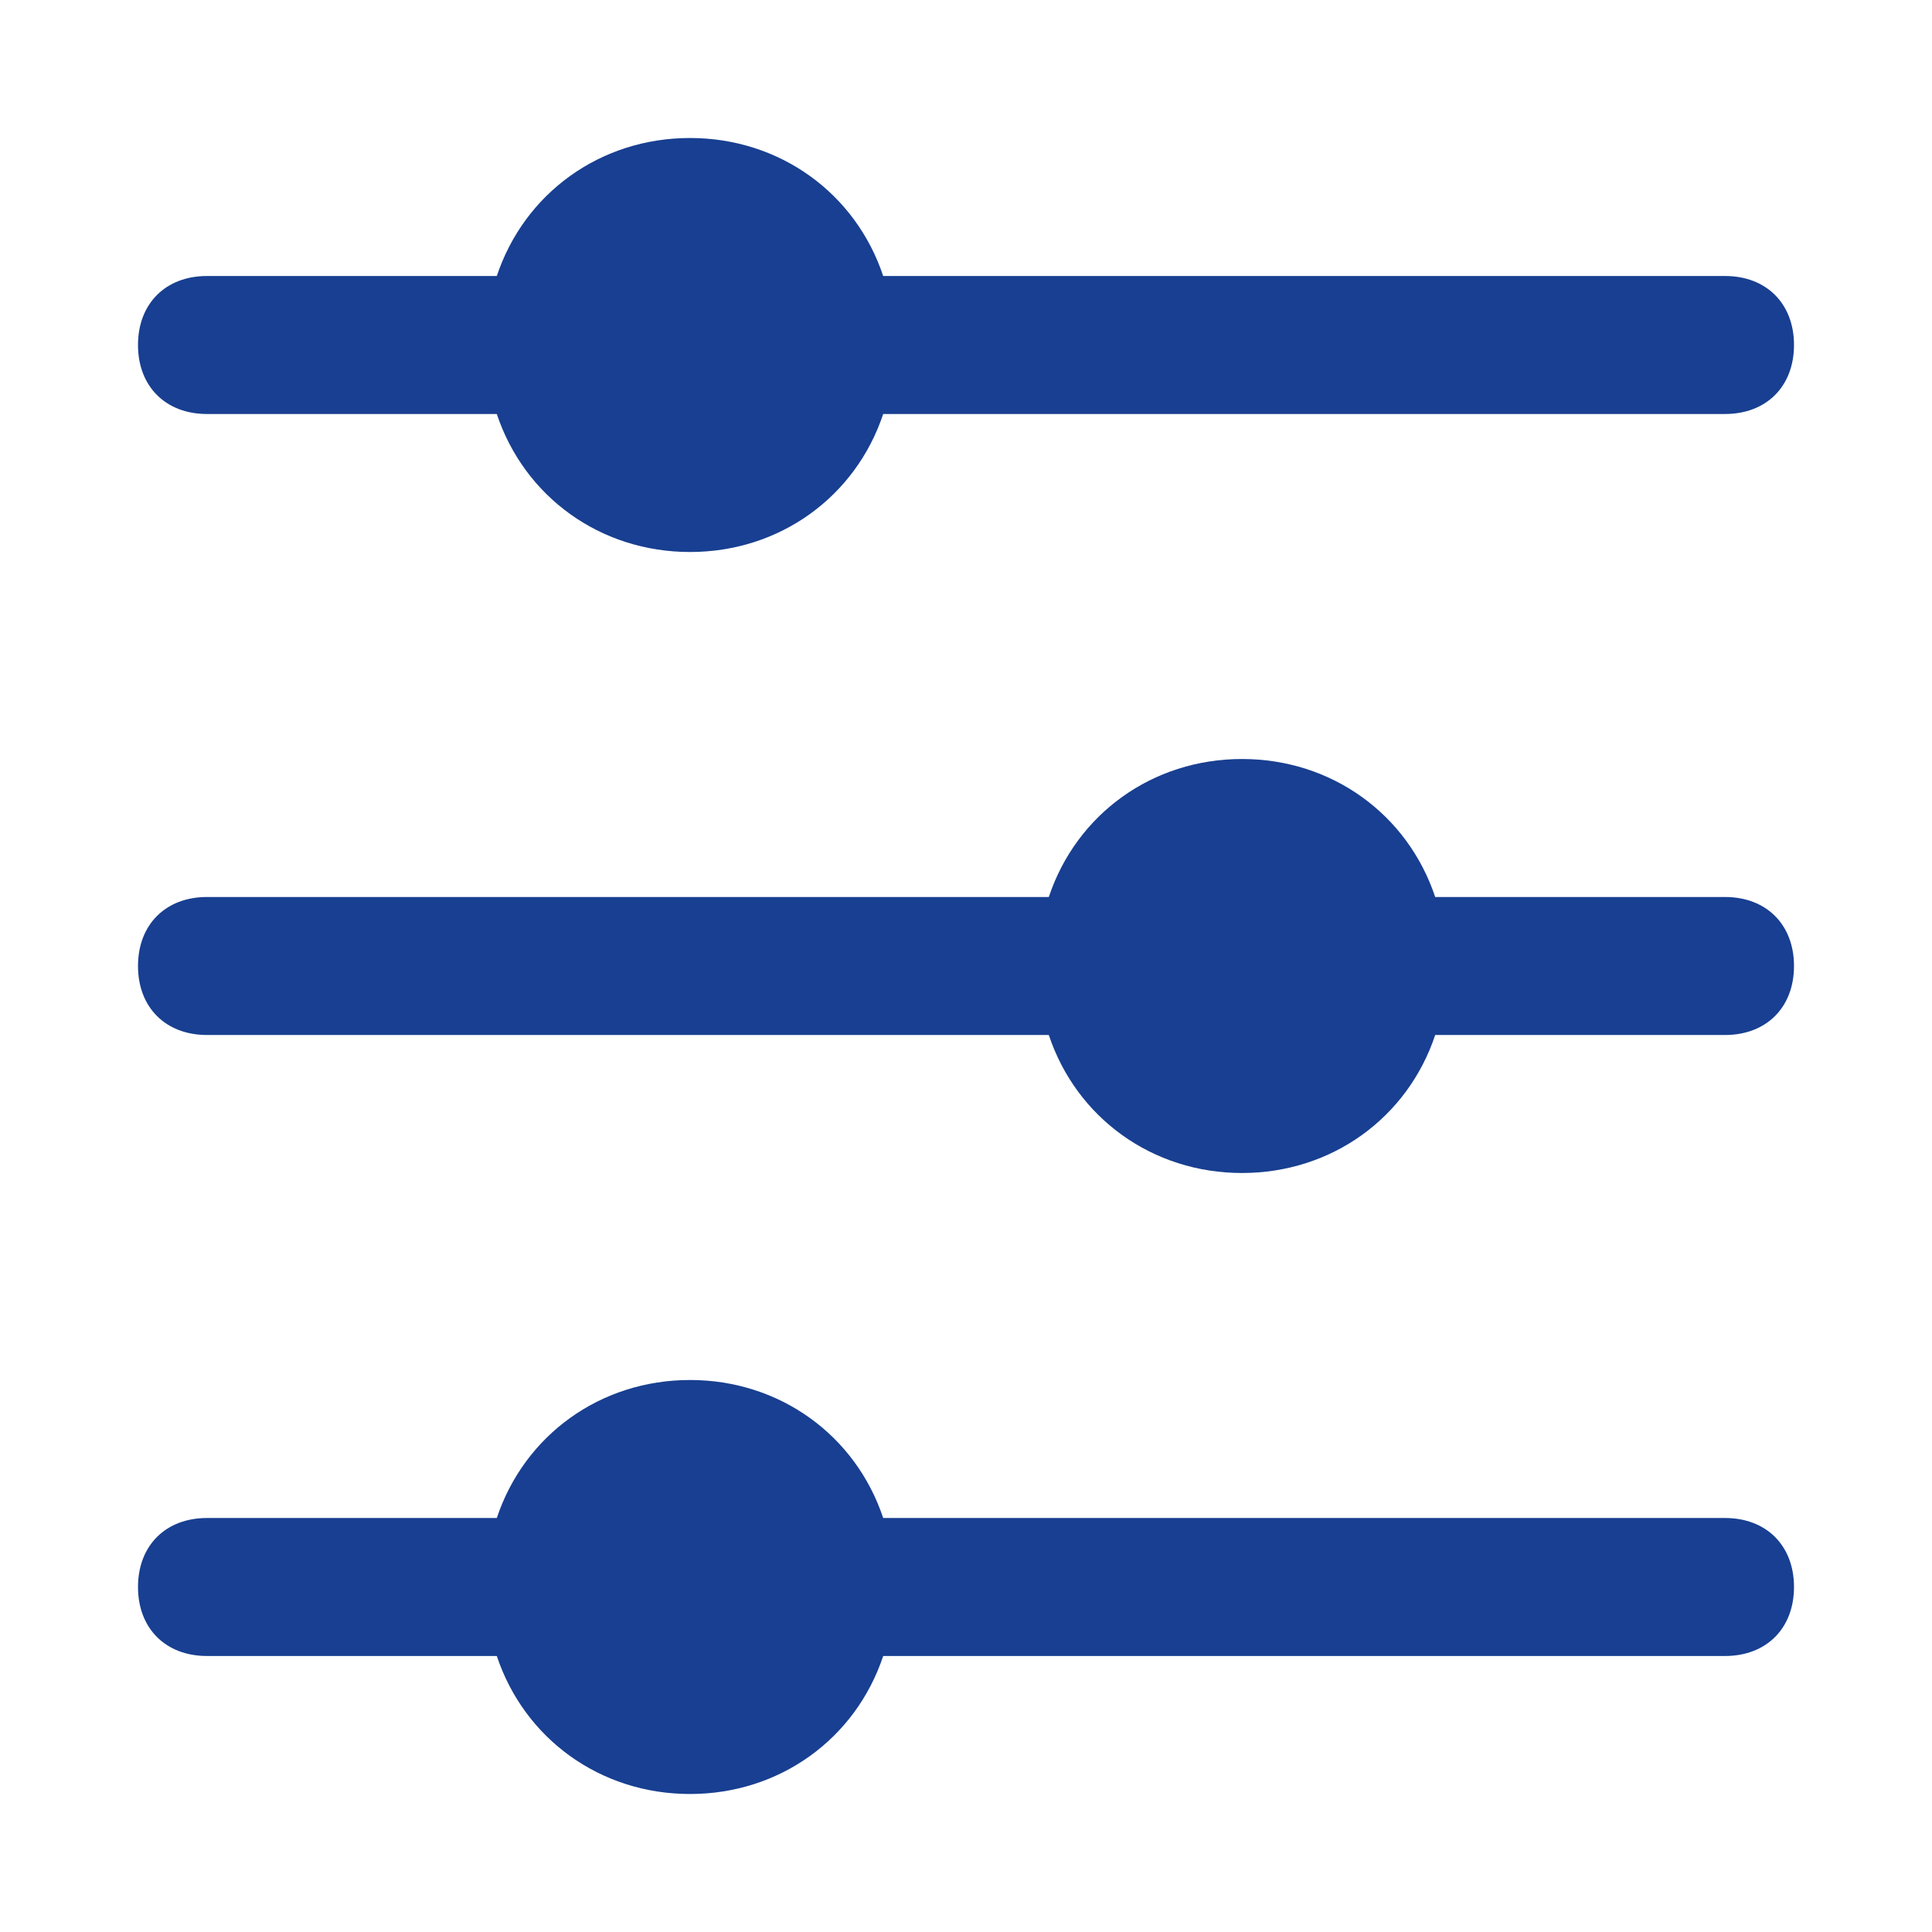
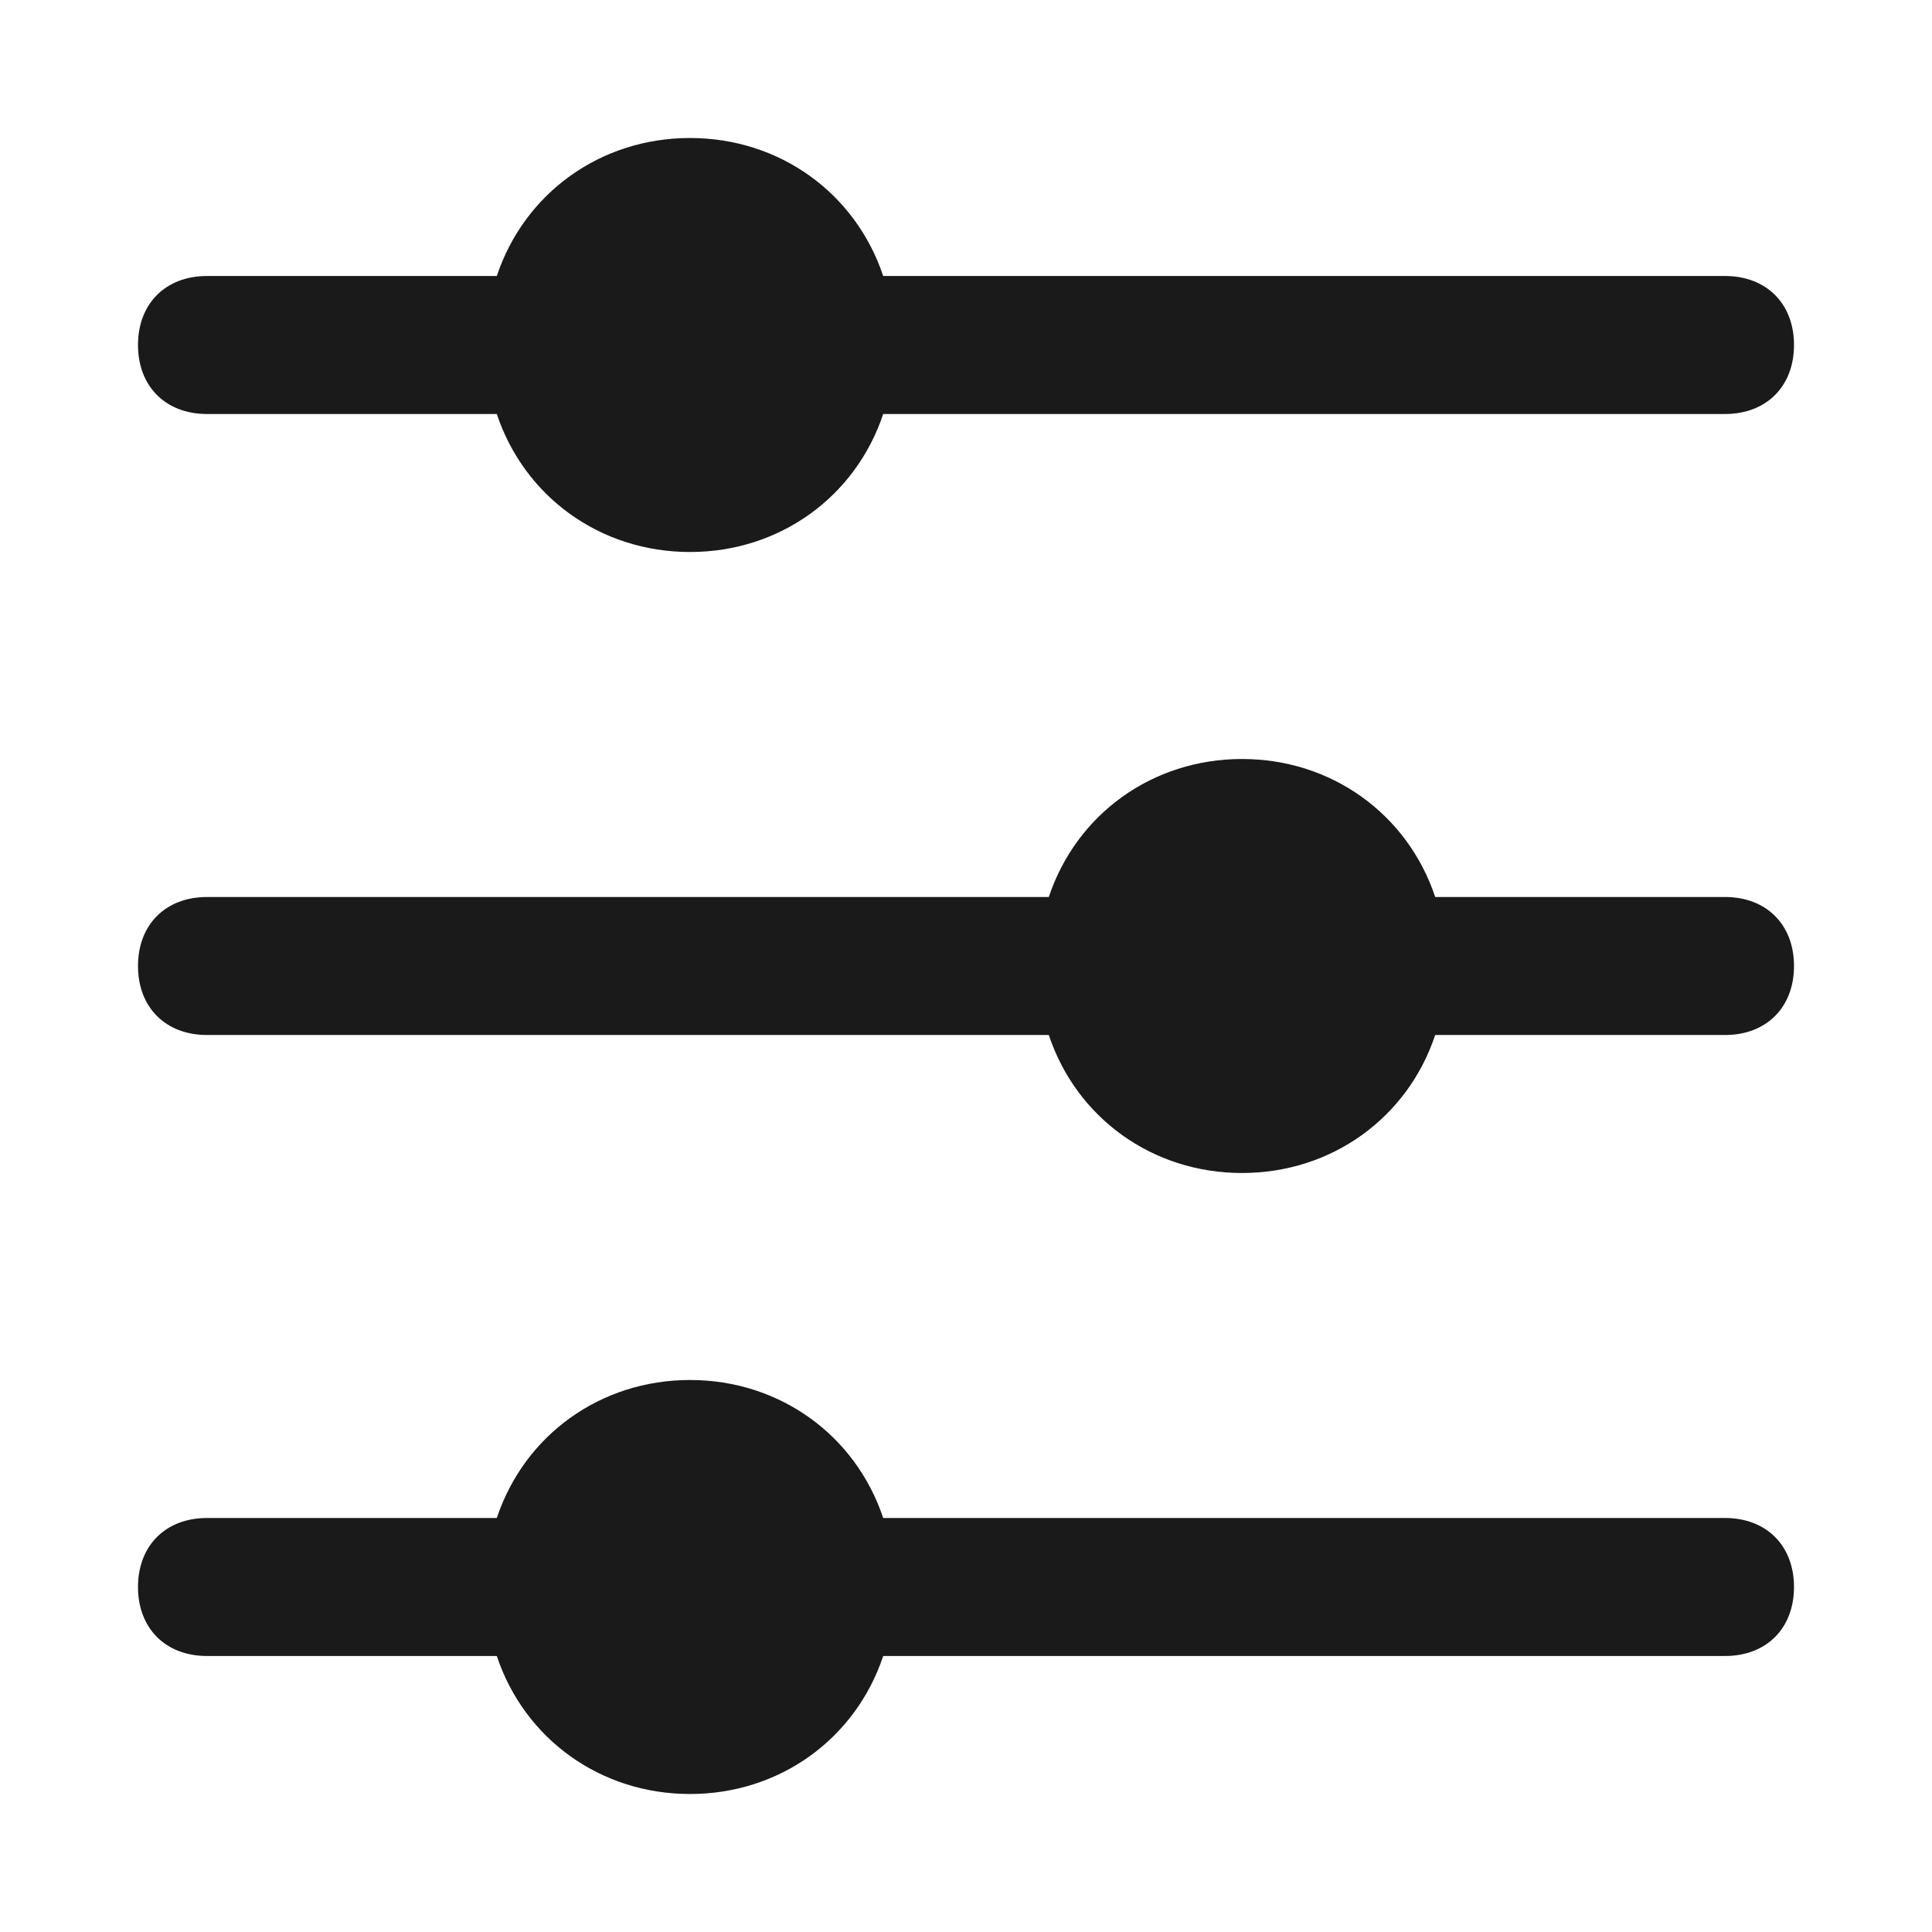
<svg xmlns="http://www.w3.org/2000/svg" version="1.1" width="512" height="512" x="0" y="0" viewBox="0 0 28 28" style="enable-background:new 0 0 512 512" xml:space="preserve" class="">
  <g>
    <switch>
      <g>
-         <path d="M26 23c0 .6-.4 1-1 1H12.8c-.4 1.2-1.5 2-2.8 2s-2.4-.8-2.8-2H3c-.6 0-1-.4-1-1s.4-1 1-1h4.2c.4-1.2 1.5-2 2.8-2s2.4.8 2.8 2H25c.6 0 1 .4 1 1zm-1-10h-4.2c-.4-1.2-1.5-2-2.8-2s-2.4.8-2.8 2H3c-.6 0-1 .4-1 1s.4 1 1 1h12.2c.4 1.2 1.5 2 2.8 2s2.4-.8 2.8-2H25c.6 0 1-.4 1-1s-.4-1-1-1zM3 6h4.2c.4 1.2 1.5 2 2.8 2s2.4-.8 2.8-2H25c.6 0 1-.4 1-1s-.4-1-1-1H12.8c-.4-1.2-1.5-2-2.8-2s-2.4.8-2.8 2H3c-.6 0-1 .4-1 1s.4 1 1 1z" fill="#183F91" opacity="1" data-original="#183F91" class="" />
+         <path d="M26 23c0 .6-.4 1-1 1H12.8c-.4 1.2-1.5 2-2.8 2s-2.4-.8-2.8-2H3c-.6 0-1-.4-1-1s.4-1 1-1h4.2c.4-1.2 1.5-2 2.8-2s2.4.8 2.8 2H25c.6 0 1 .4 1 1zm-1-10h-4.2c-.4-1.2-1.5-2-2.8-2s-2.4.8-2.8 2H3c-.6 0-1 .4-1 1s.4 1 1 1h12.2c.4 1.2 1.5 2 2.8 2s2.4-.8 2.8-2H25c.6 0 1-.4 1-1s-.4-1-1-1zM3 6h4.2c.4 1.2 1.5 2 2.8 2s2.4-.8 2.8-2H25c.6 0 1-.4 1-1s-.4-1-1-1H12.8c-.4-1.2-1.5-2-2.8-2s-2.4.8-2.8 2H3c-.6 0-1 .4-1 1s.4 1 1 1z" fill="#1A1A1A" opacity="1" data-original="#1A1A1A" class="" />
      </g>
    </switch>
  </g>
</svg>
